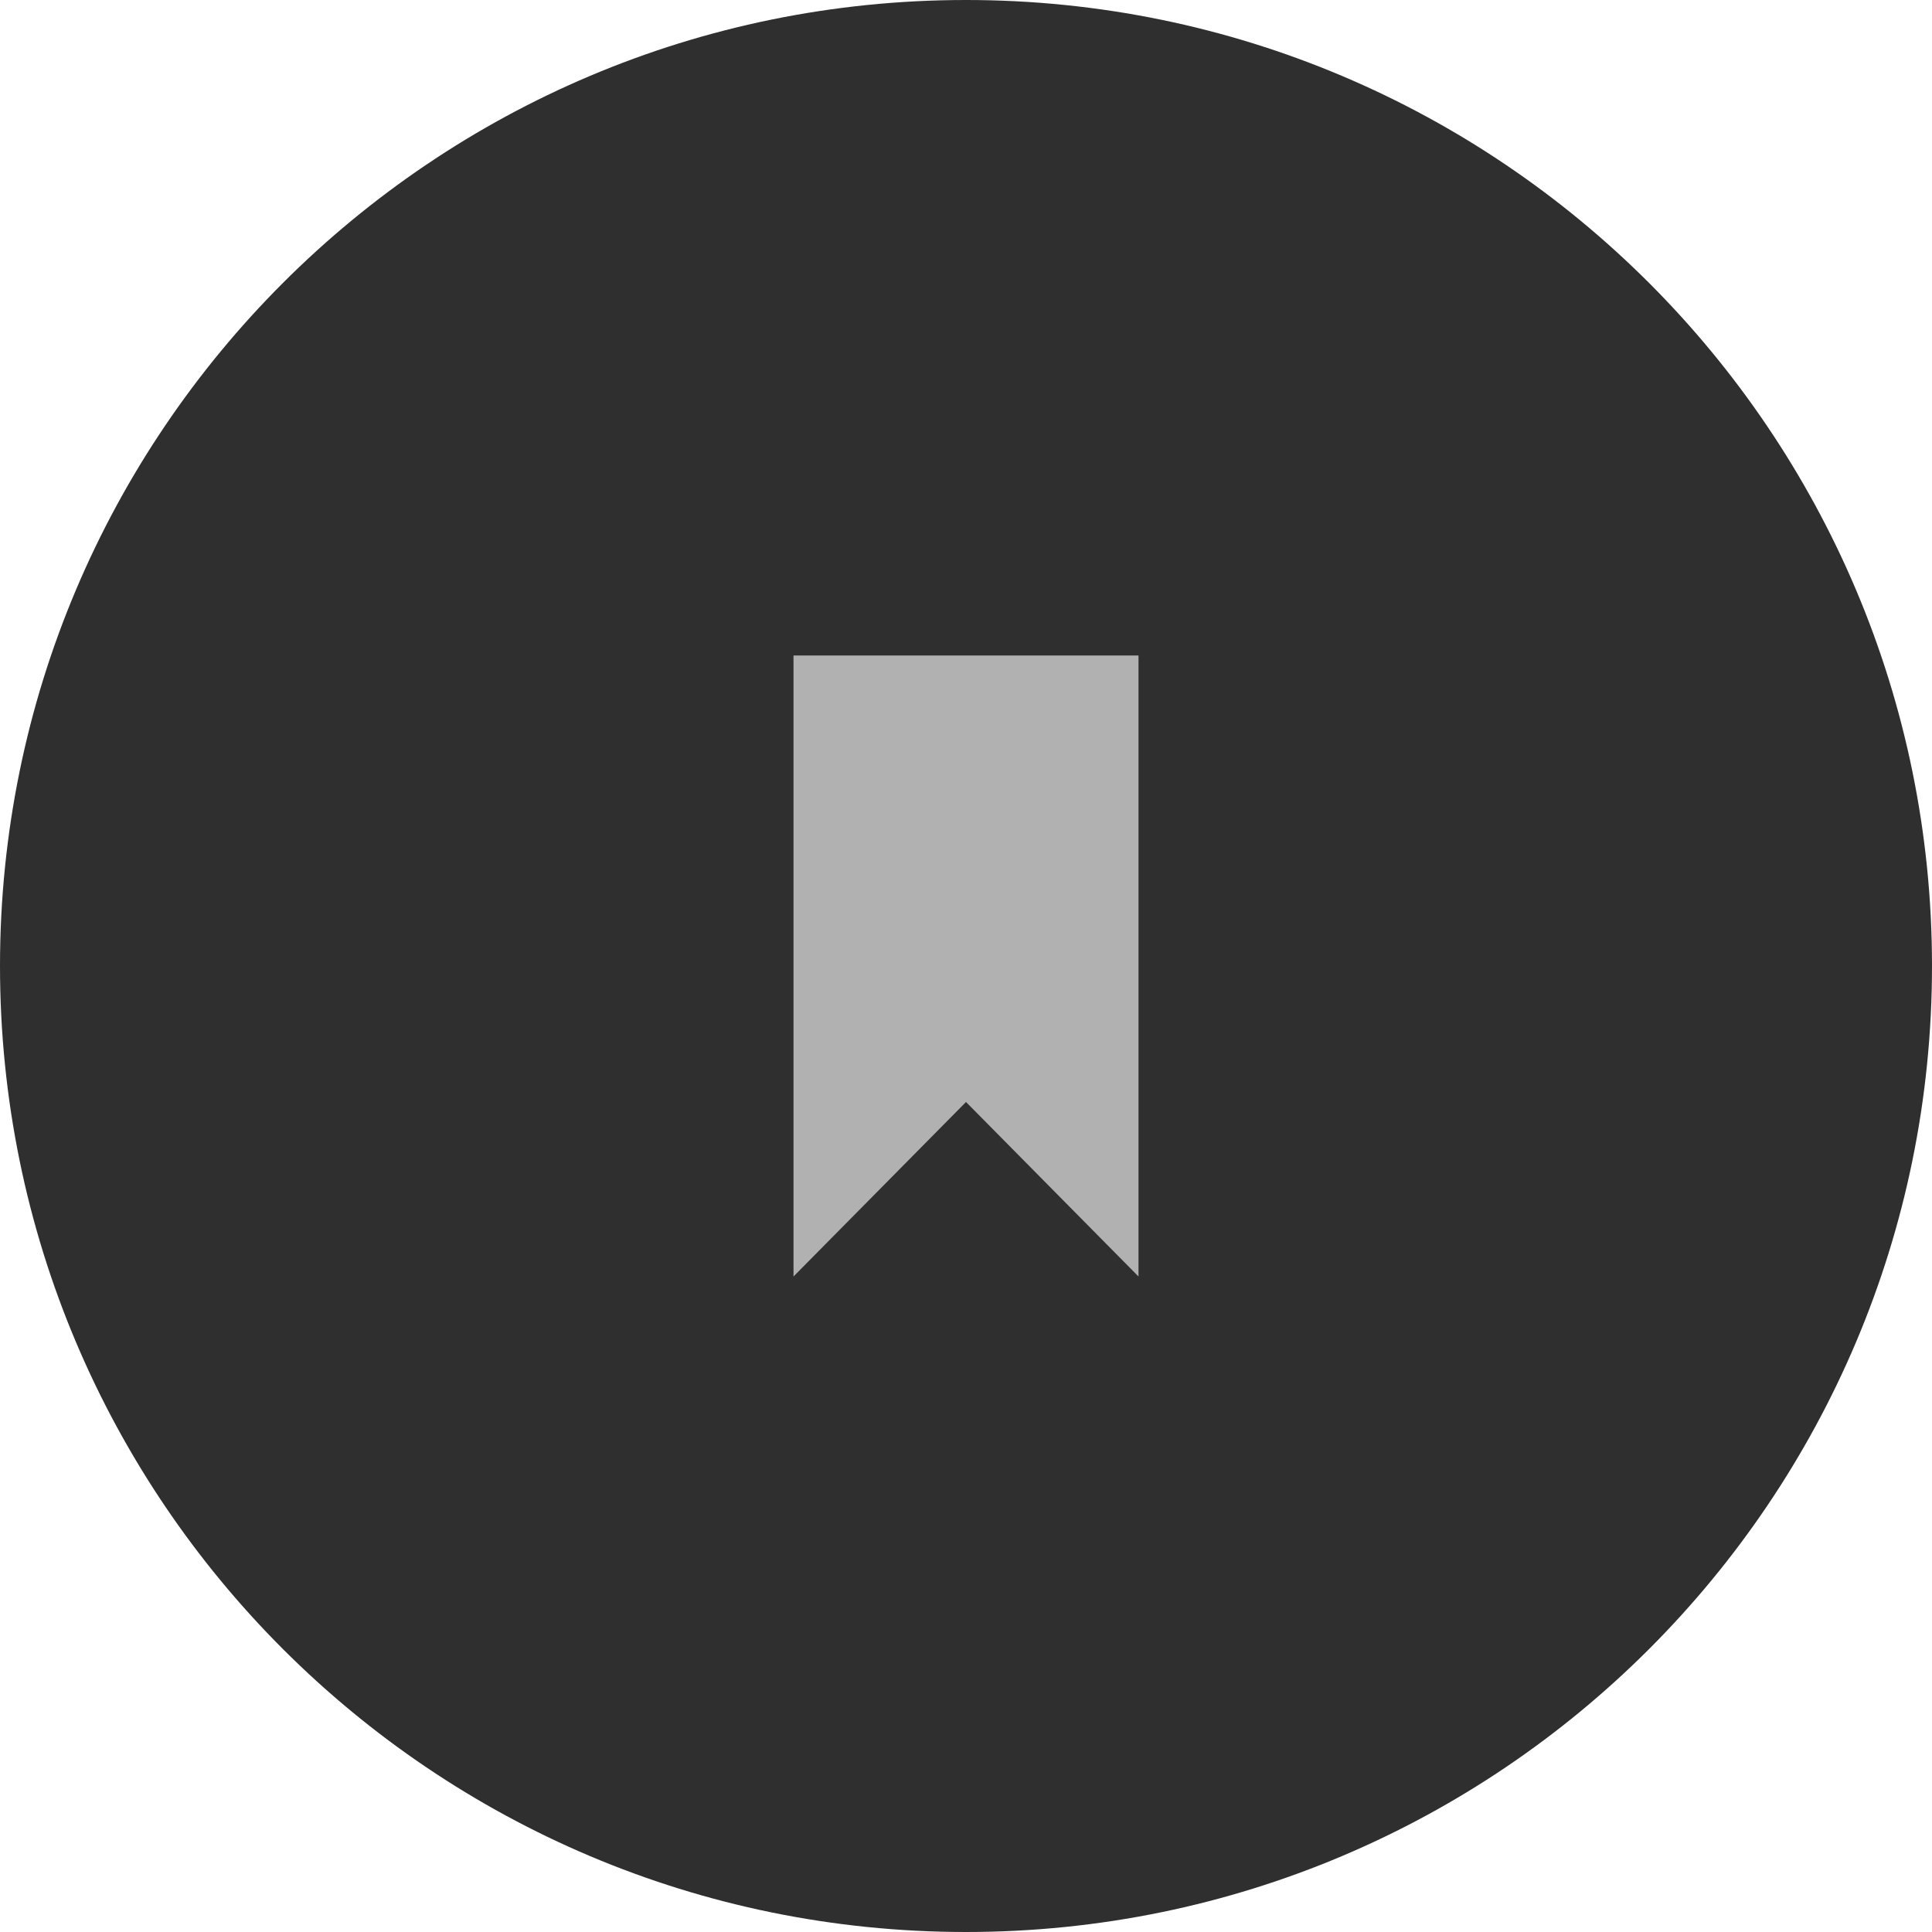
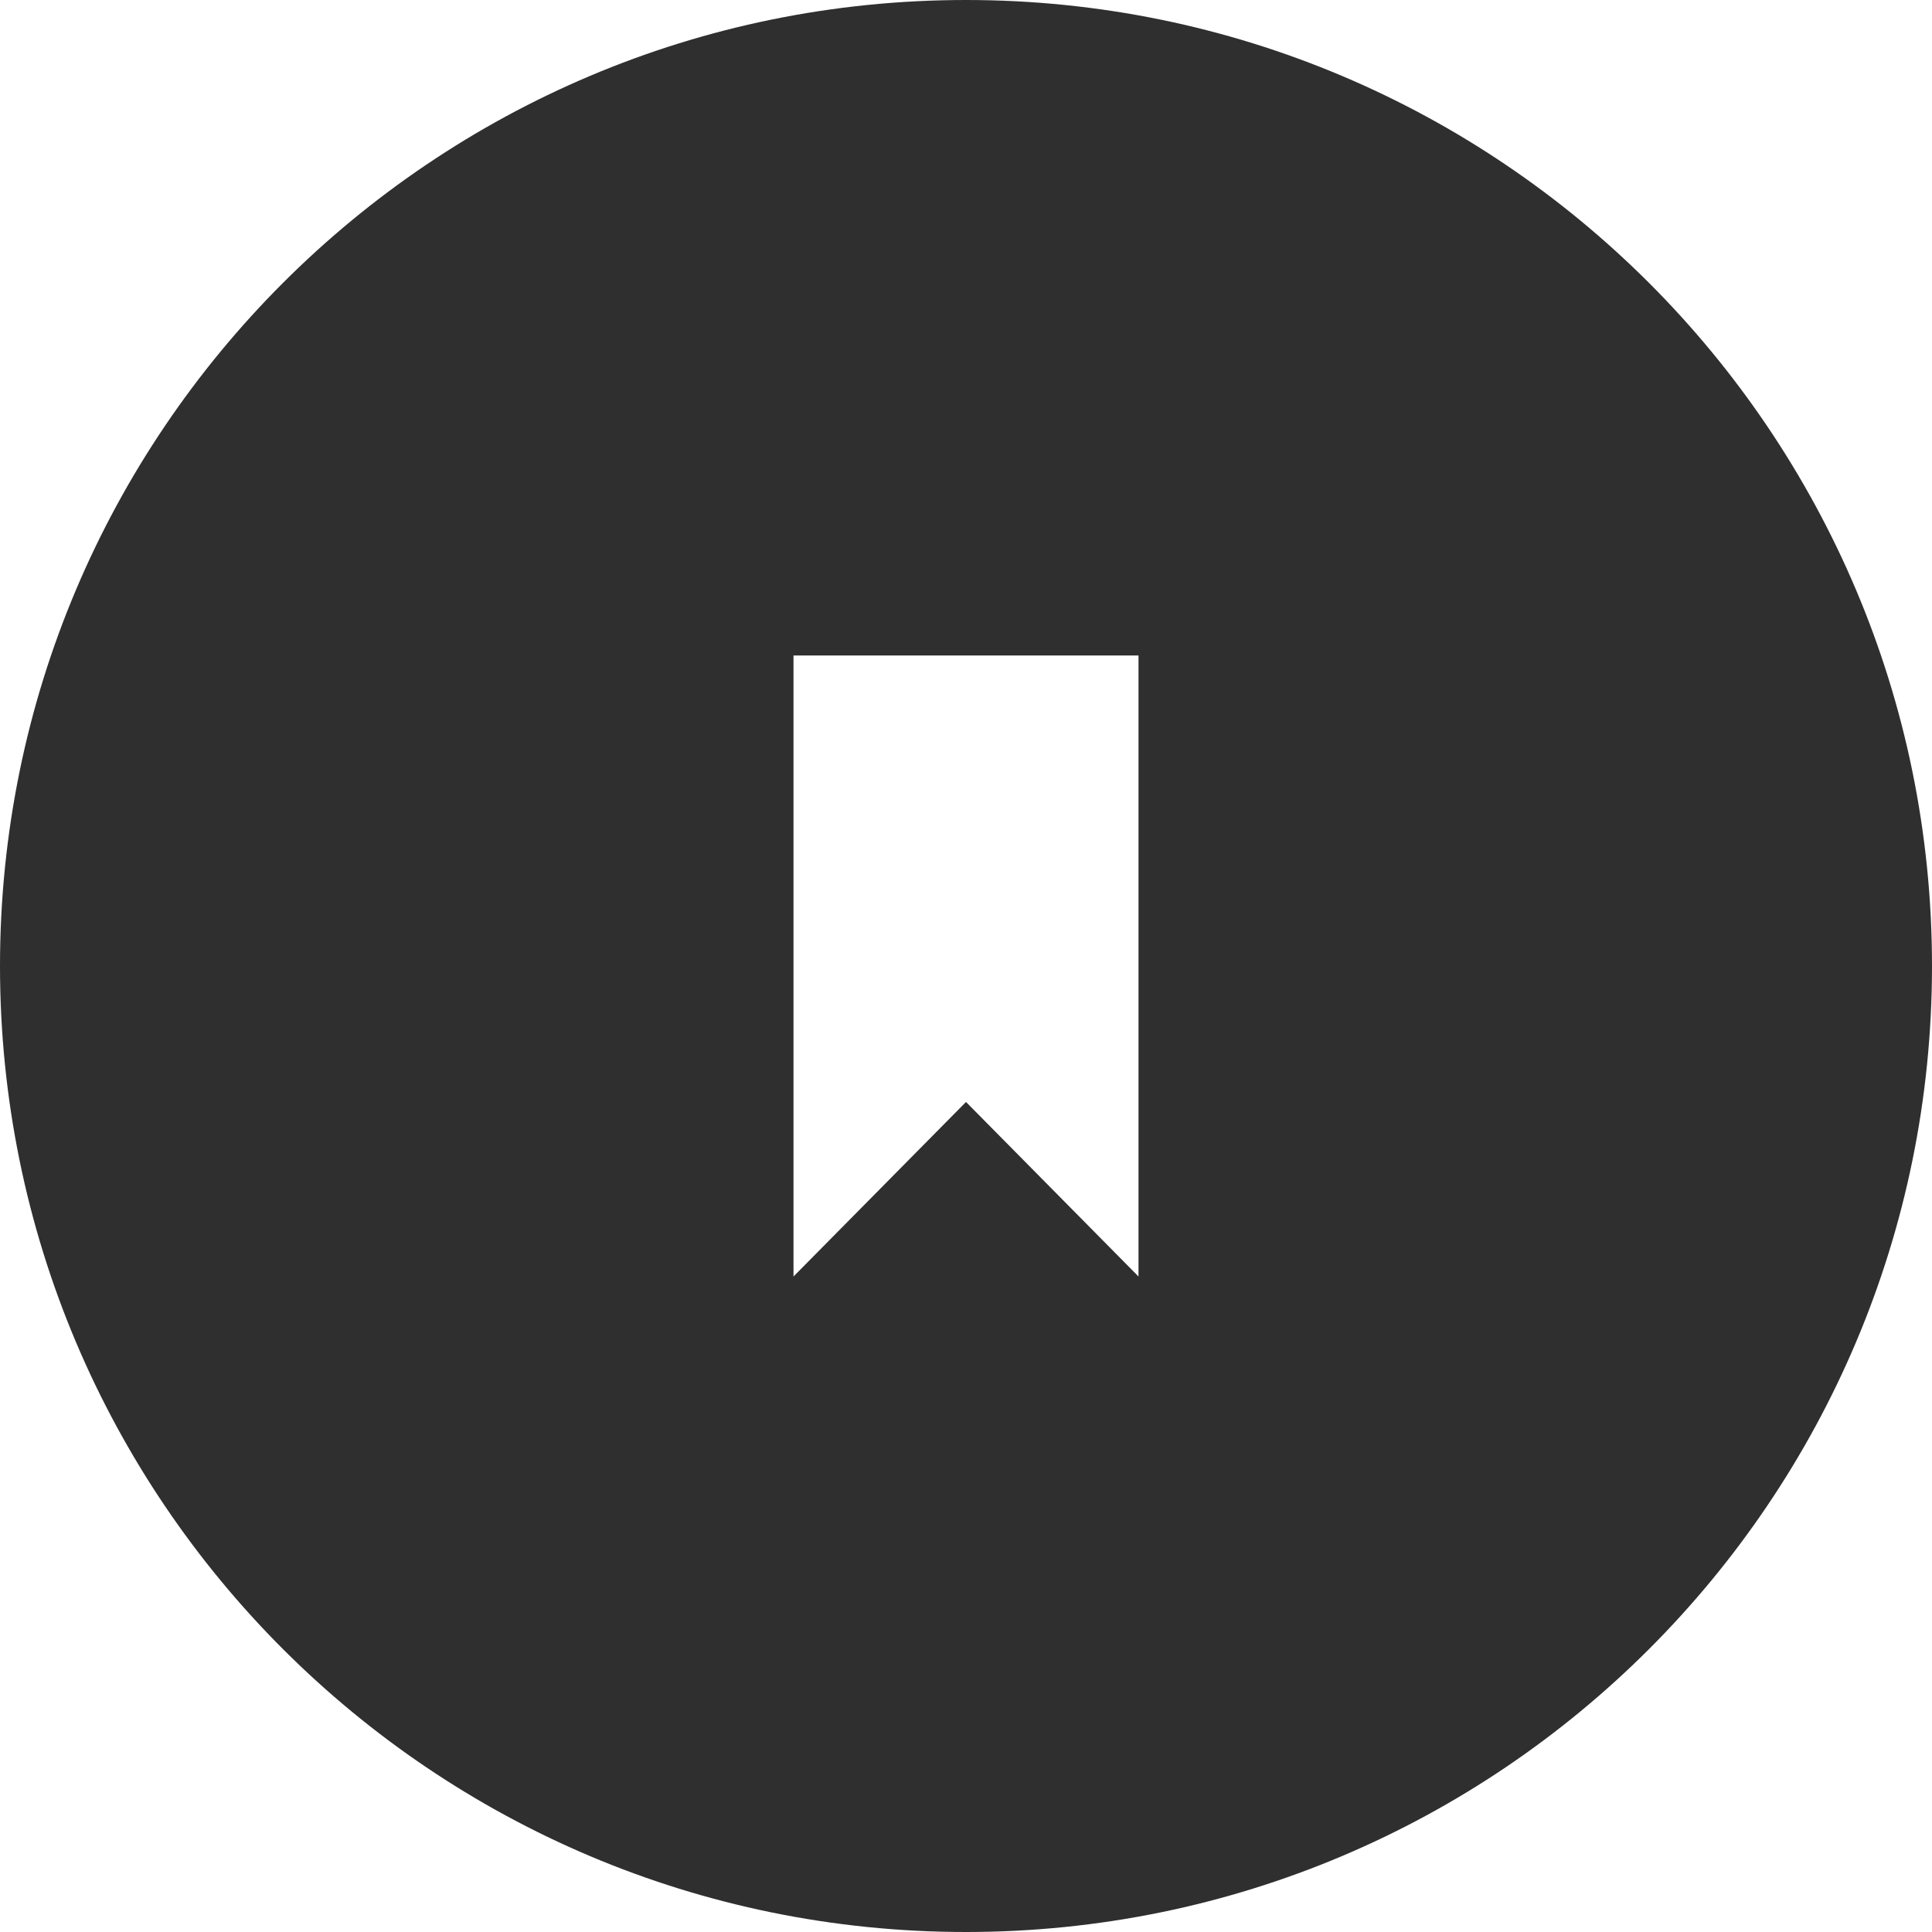
- <svg xmlns="http://www.w3.org/2000/svg" width="56" height="56">
-   <g fill="none" fill-rule="evenodd">
-     <circle fill="#2F2F2F" cx="28" cy="28" r="28" />
-     <path fill="#B1B1B1" d="M23 19v18l5-5.058L33 37V19z" />
+ <svg xmlns="http://www.w3.org/2000/svg" width="56" height="56" version="1.1" id="svg8">
+   <defs id="defs12" />
+   <g fill="none" fill-rule="evenodd" id="g6">
+     <path id="path1301" d="M 28,0 A 28,28 0 0 0 0,28 28,28 0 0 0 28,56 28,28 0 0 0 56,28 28,28 0 0 0 28,0 Z M 23,19 H 33 V 37 L 28,31.941 23,37 Z" style="fill:#2f2f2f;fill-opacity:1" />
  </g>
</svg>
